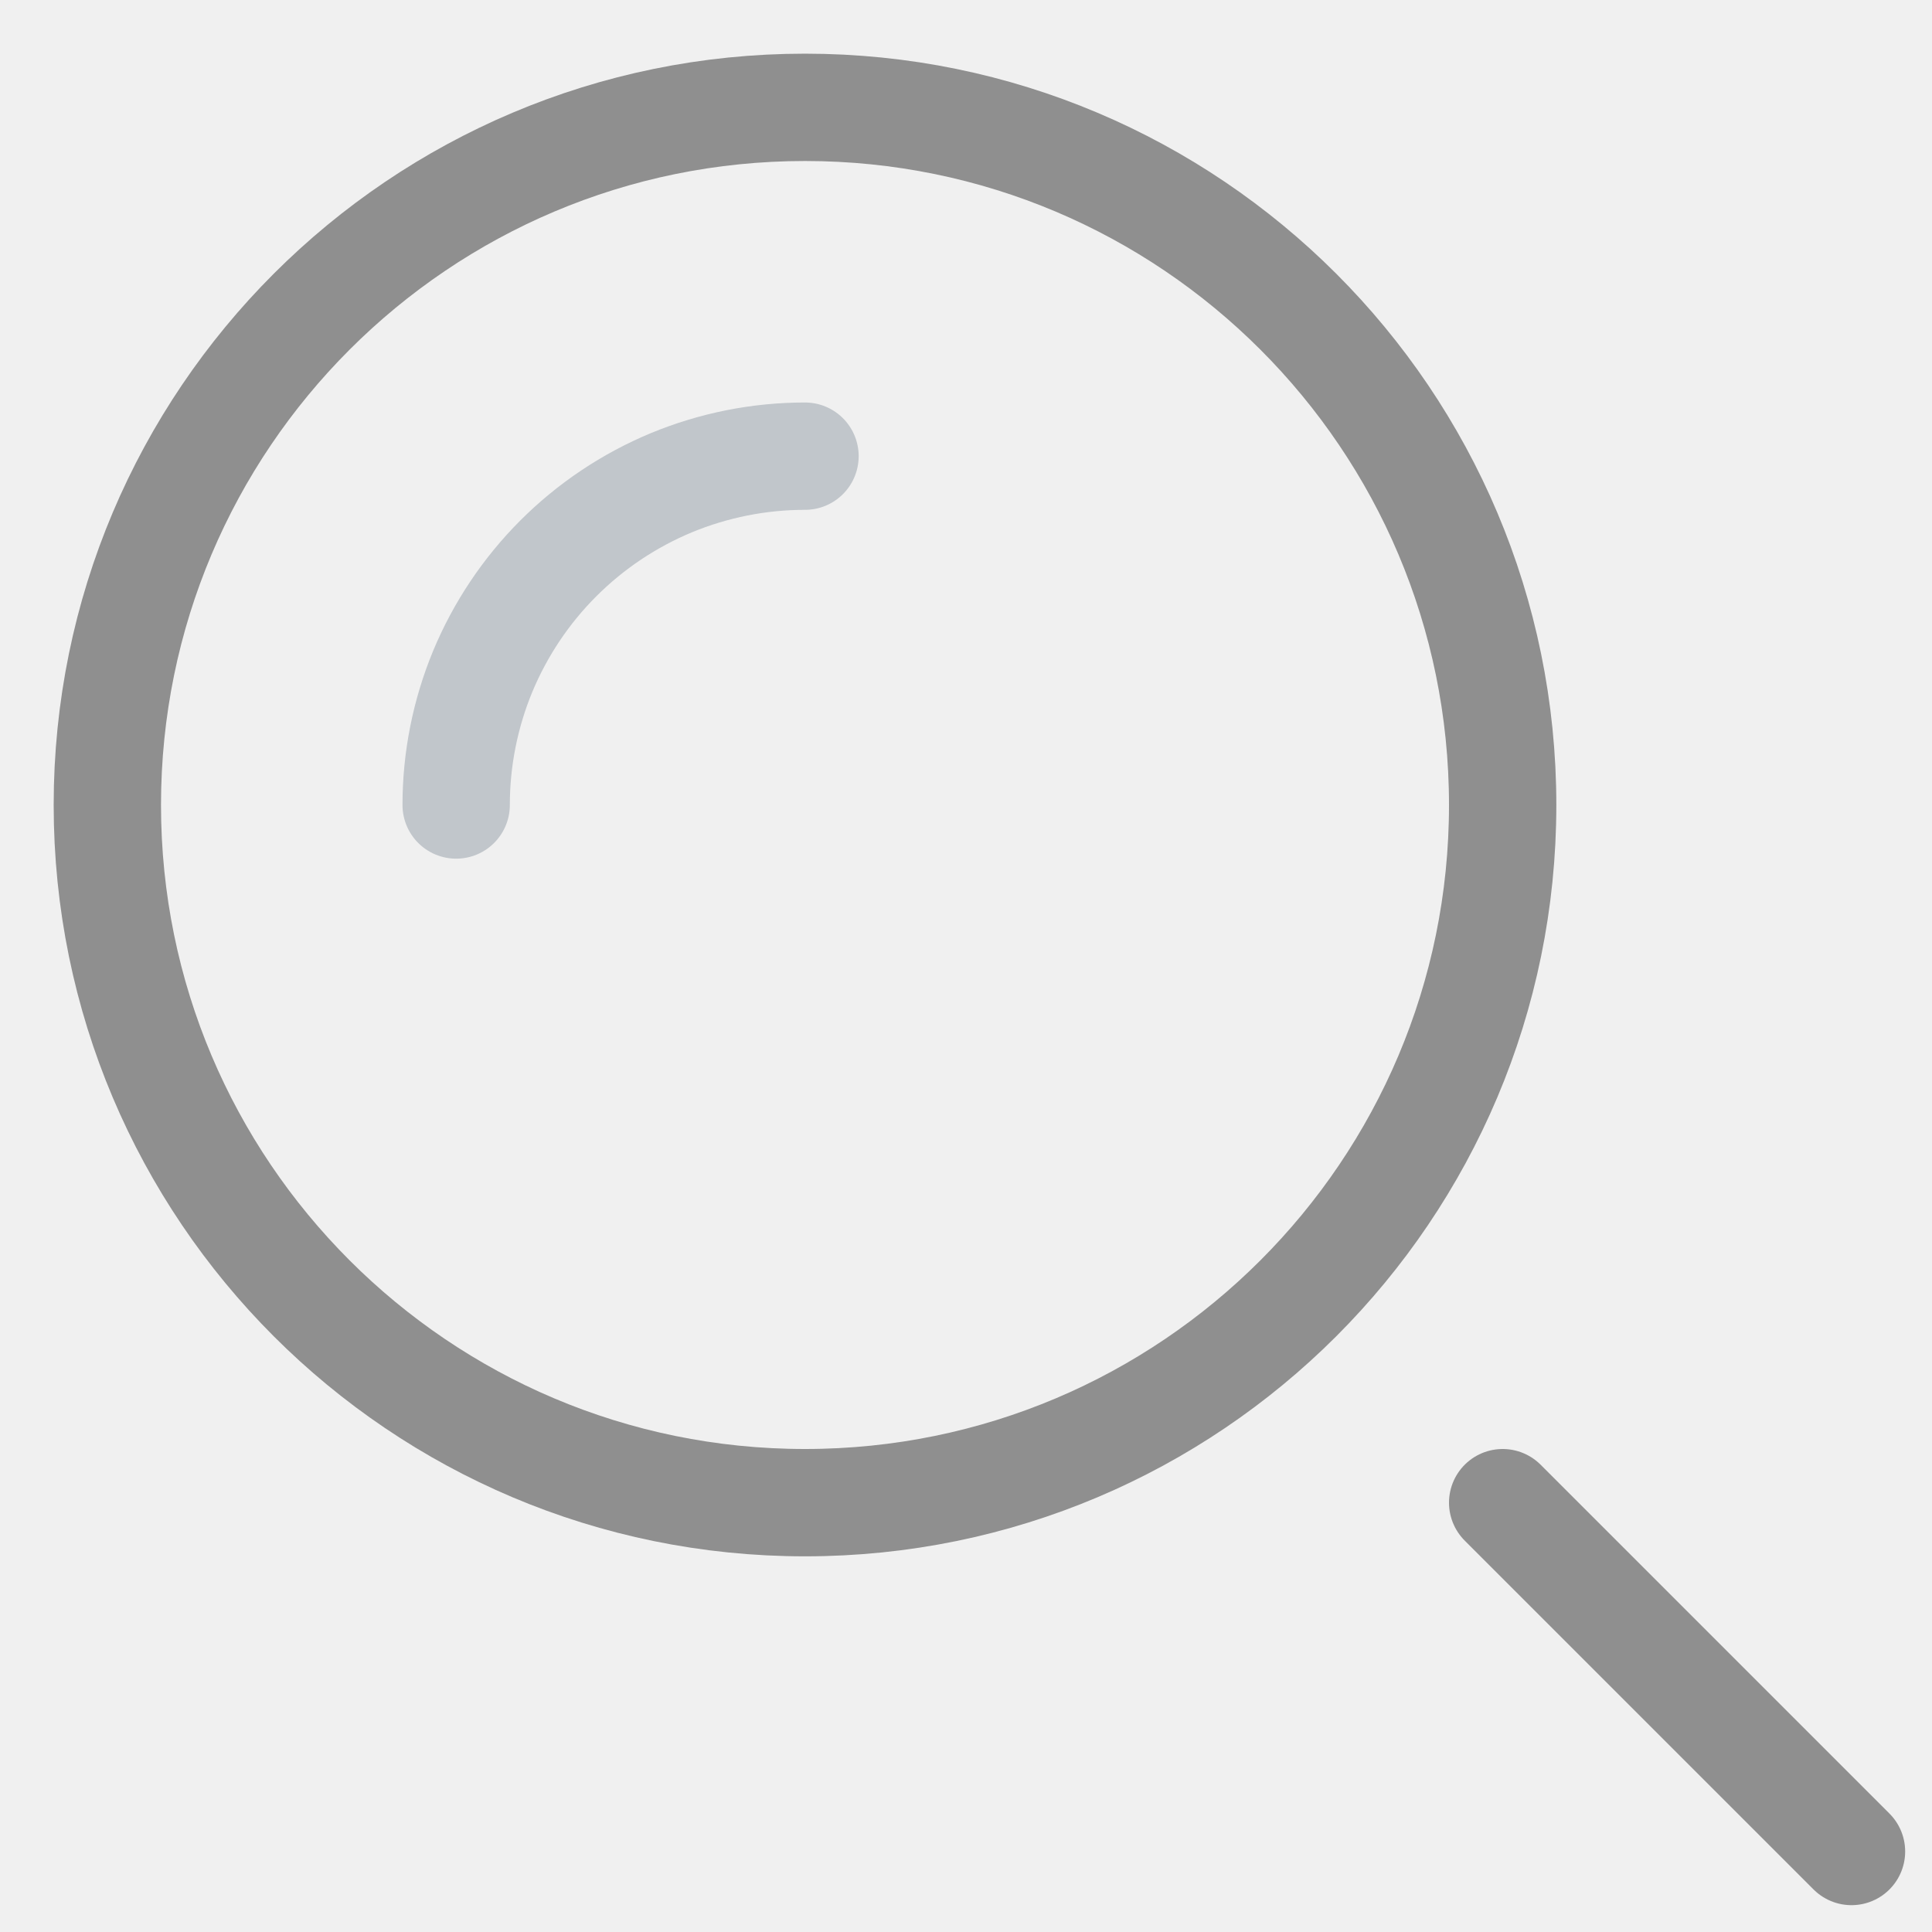
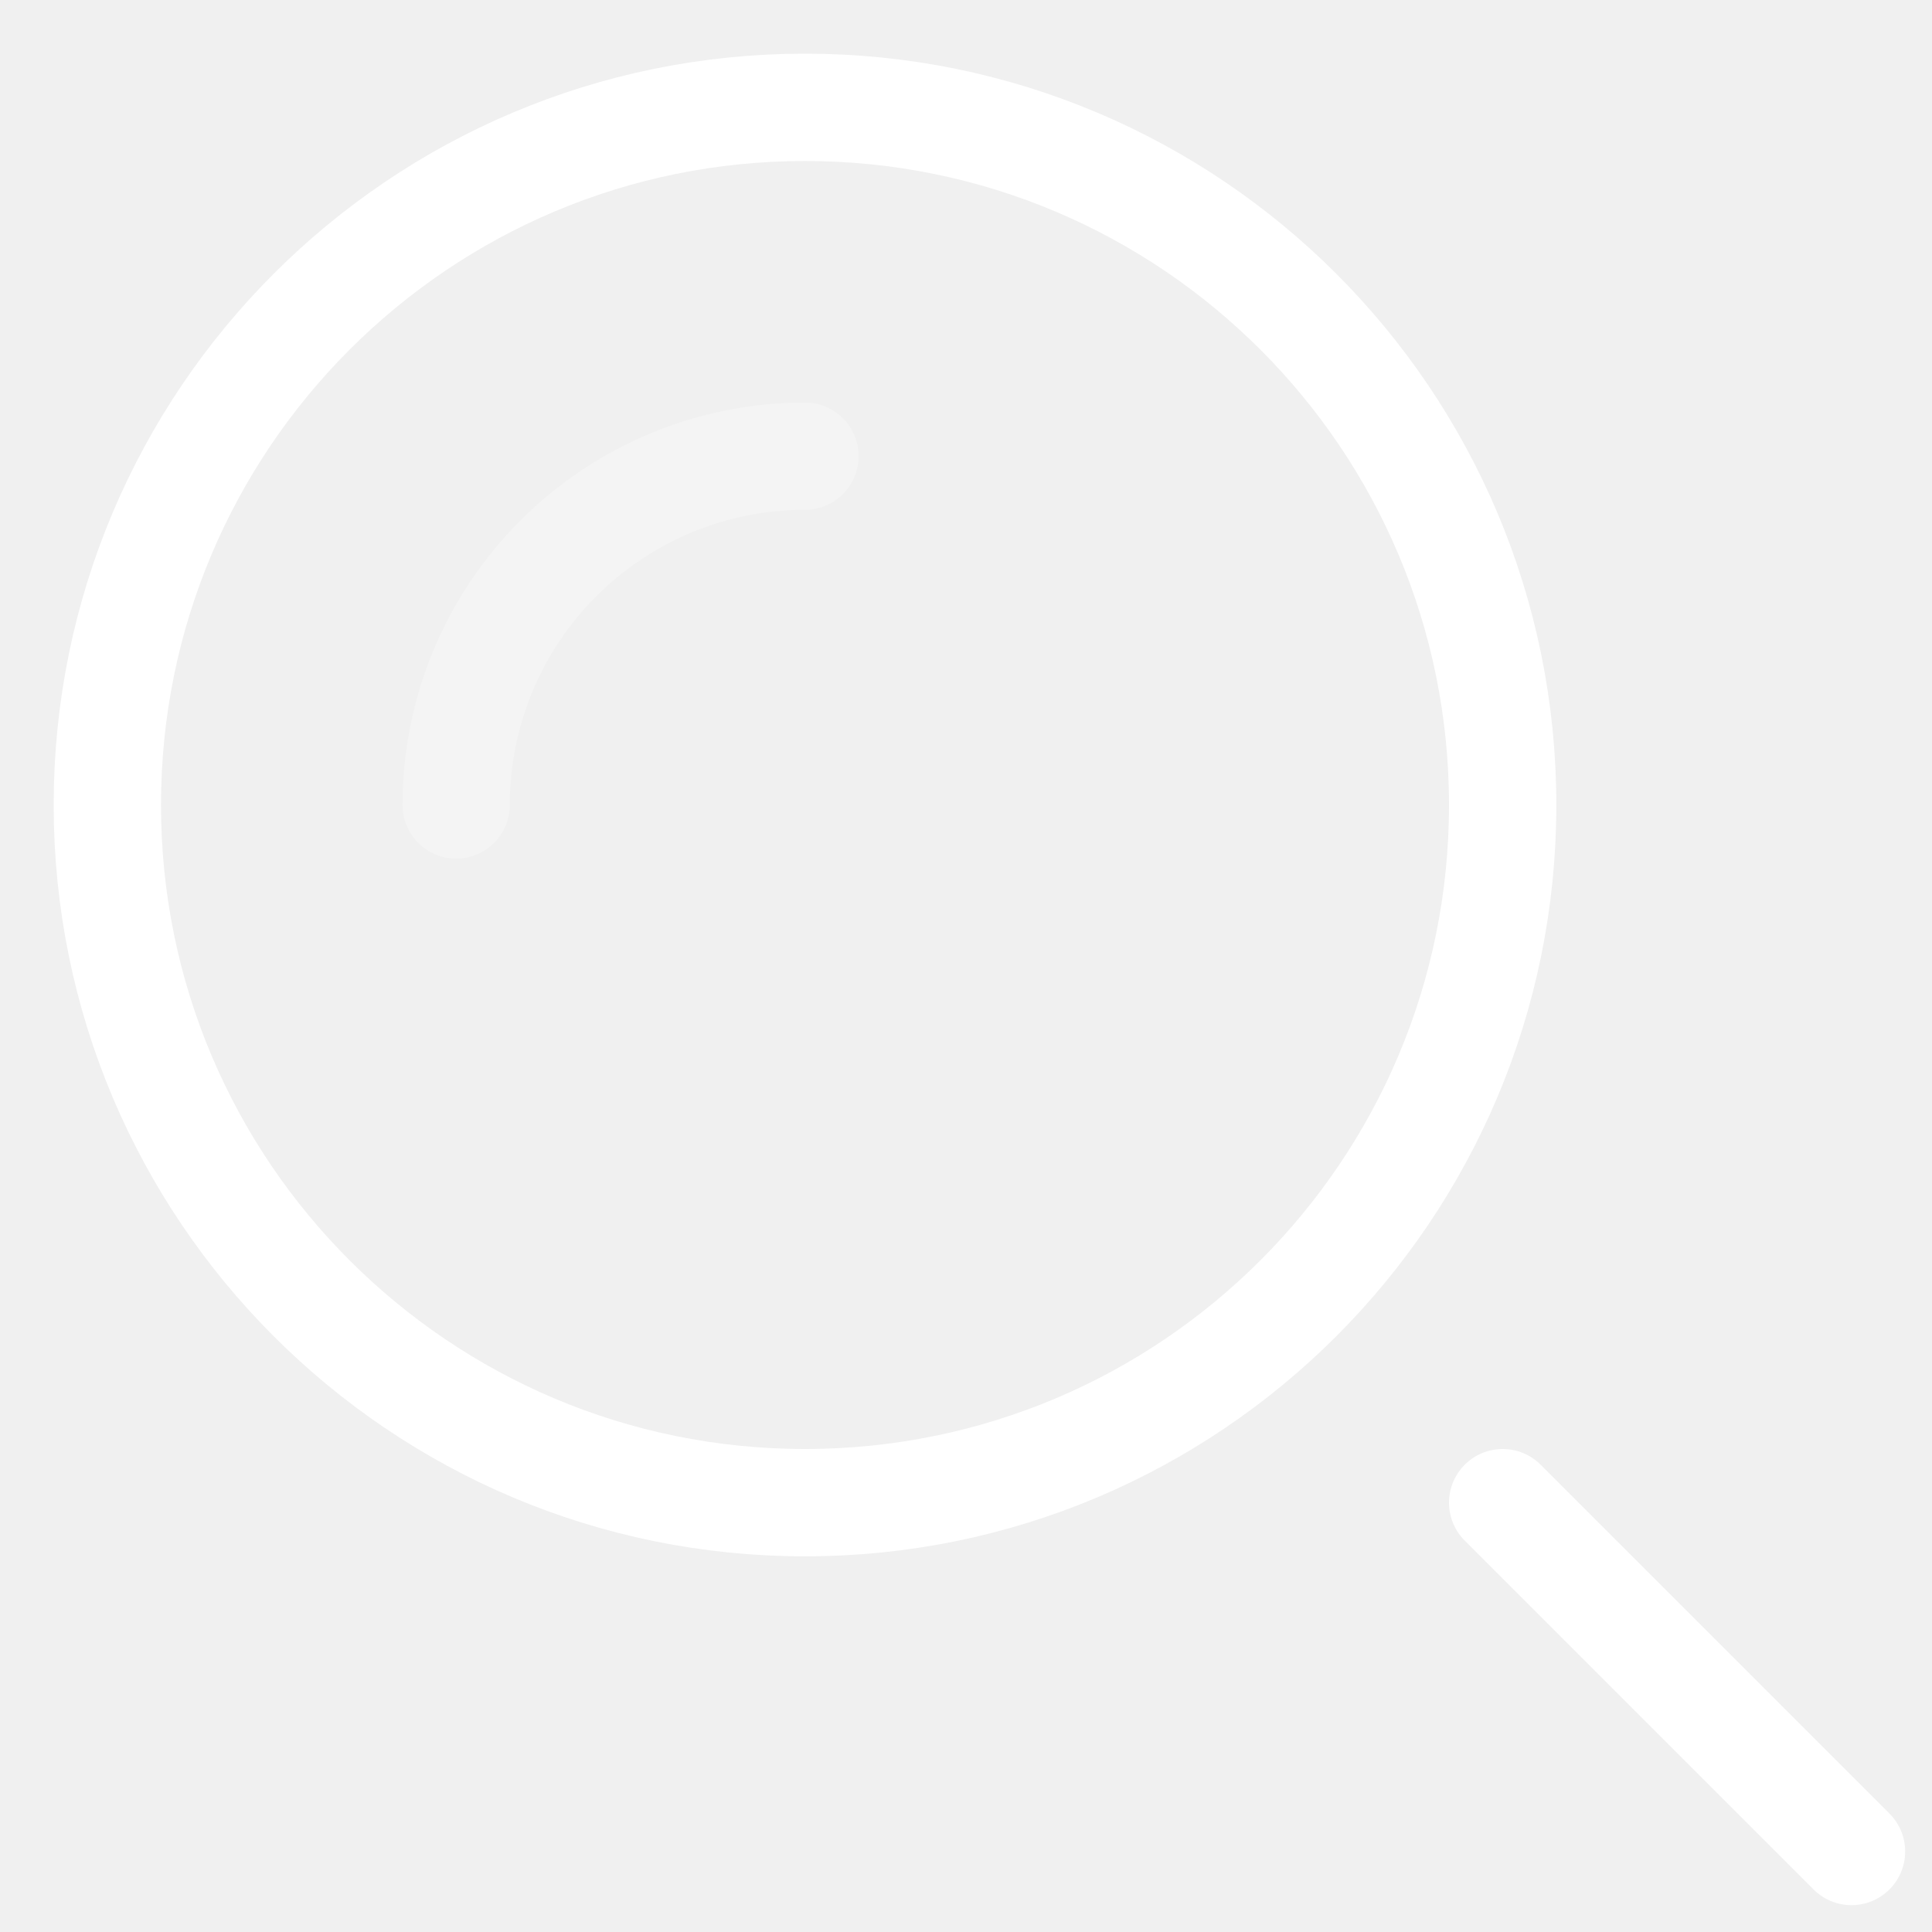
<svg xmlns="http://www.w3.org/2000/svg" width="18" height="18" viewBox="0 0 18 18" fill="none">
-   <circle cx="7.5" cy="7.5" r="6.5" stroke="#8F8F8F" />
-   <path d="M7.5 4.25C7.073 4.25 6.651 4.334 6.256 4.497C5.862 4.661 5.504 4.9 5.202 5.202C4.9 5.504 4.661 5.862 4.497 6.256C4.334 6.651 4.25 7.073 4.25 7.5" stroke="#2A4157" stroke-opacity="0.24" stroke-linecap="round" />
-   <path d="M17.25 17.25L14 14" stroke="#8F8F8F" stroke-linecap="round" />
+   <circle cx="7.5" cy="7.5" r="6.5" stroke="#ffffff" />
+   <path d="M7.5 4.25C7.073 4.25 6.651 4.334 6.256 4.497C5.862 4.661 5.504 4.9 5.202 5.202C4.9 5.504 4.661 5.862 4.497 6.256C4.334 6.651 4.25 7.073 4.25 7.5" stroke="#ffffff" stroke-opacity="0.24" stroke-linecap="round" />
+   <path d="M17.25 17.25L14 14" stroke="#ffffff" stroke-linecap="round" />
</svg>
